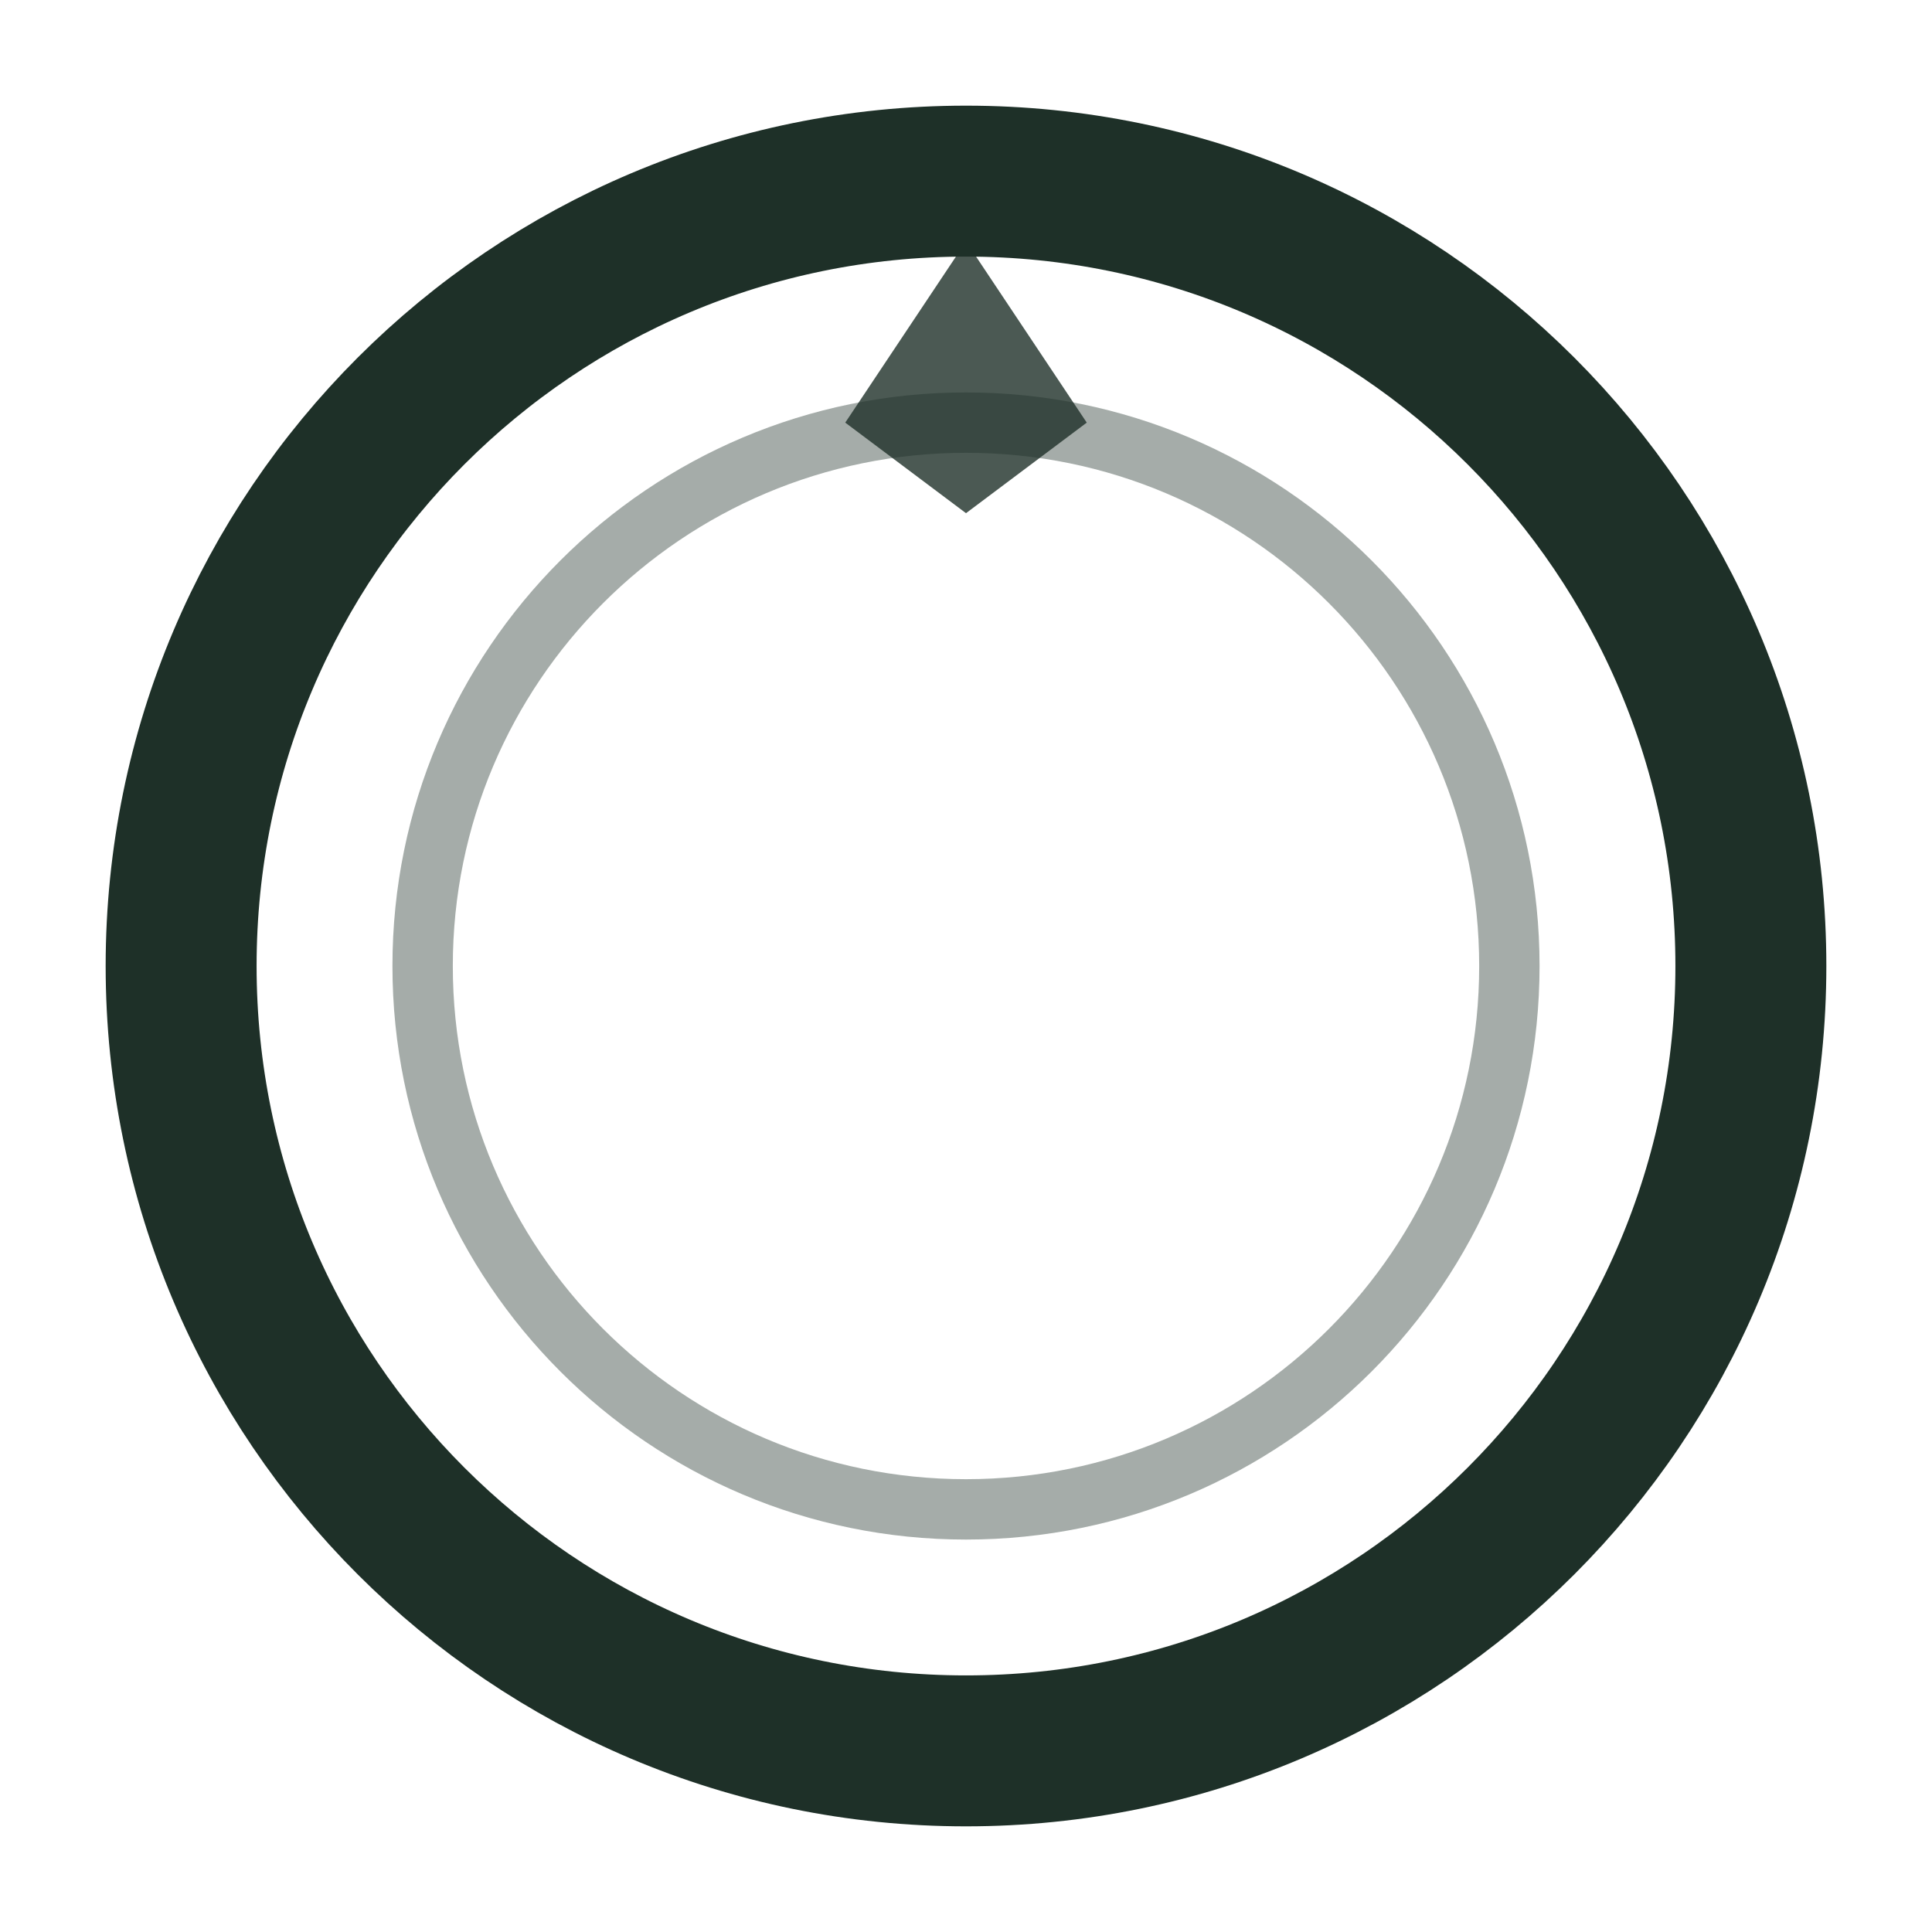
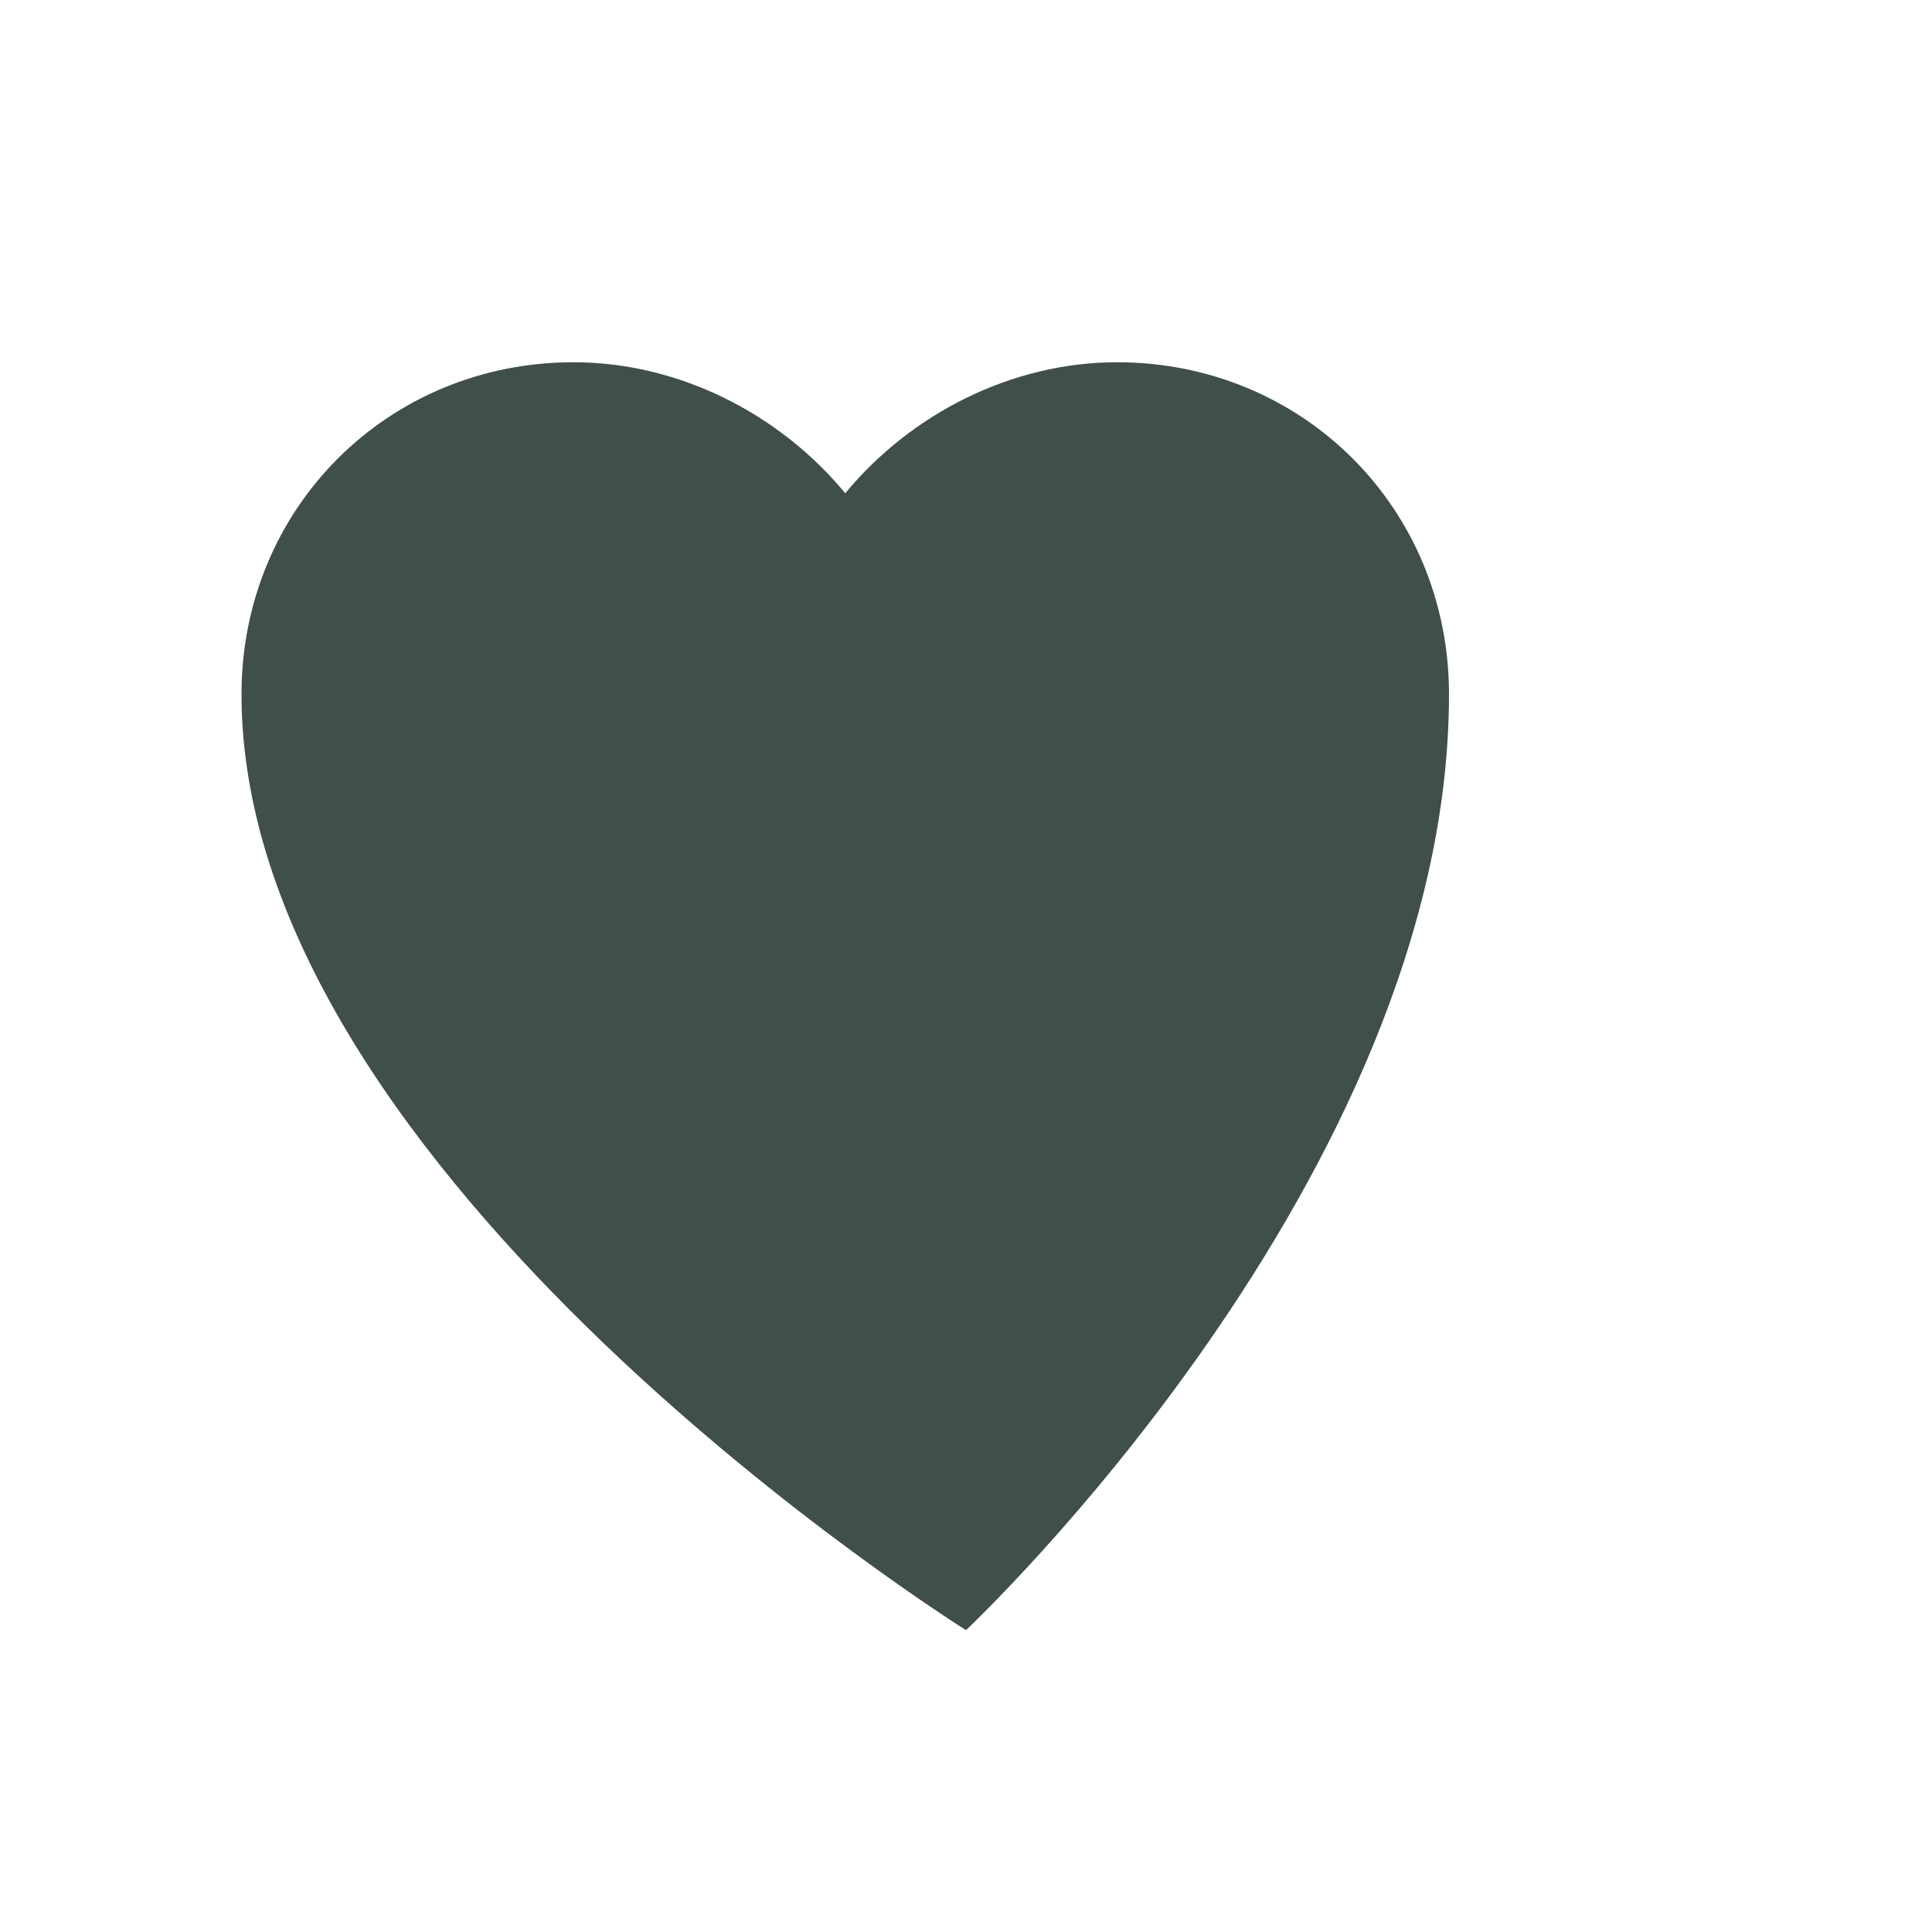
<svg xmlns="http://www.w3.org/2000/svg" viewBox="0 0 32 32" fill="none">
-   <circle cx="16" cy="16" r="13" stroke="#1e3028" stroke-width="2.5" fill="none" />
-   <circle cx="16" cy="16" r="9" stroke="#1e3028" stroke-width="1" fill="none" opacity="0.4" />
-   <polygon points="16,4 18,7 16,8.5 14,7" fill="#1e3028" opacity="0.8" />
+   <path d="M16 27C16 27 4 19.5 4 11.5C4 8.42 6.42 6 9.5 6C11.24 6 12.91 6.85 14 8.17C15.09 6.85 16.76 6 18.5 6C21.58 6 24 8.42 24 11.5C24 19.5 16 27 16 27Z" fill="#1e3028" opacity="0.85" />
</svg>
